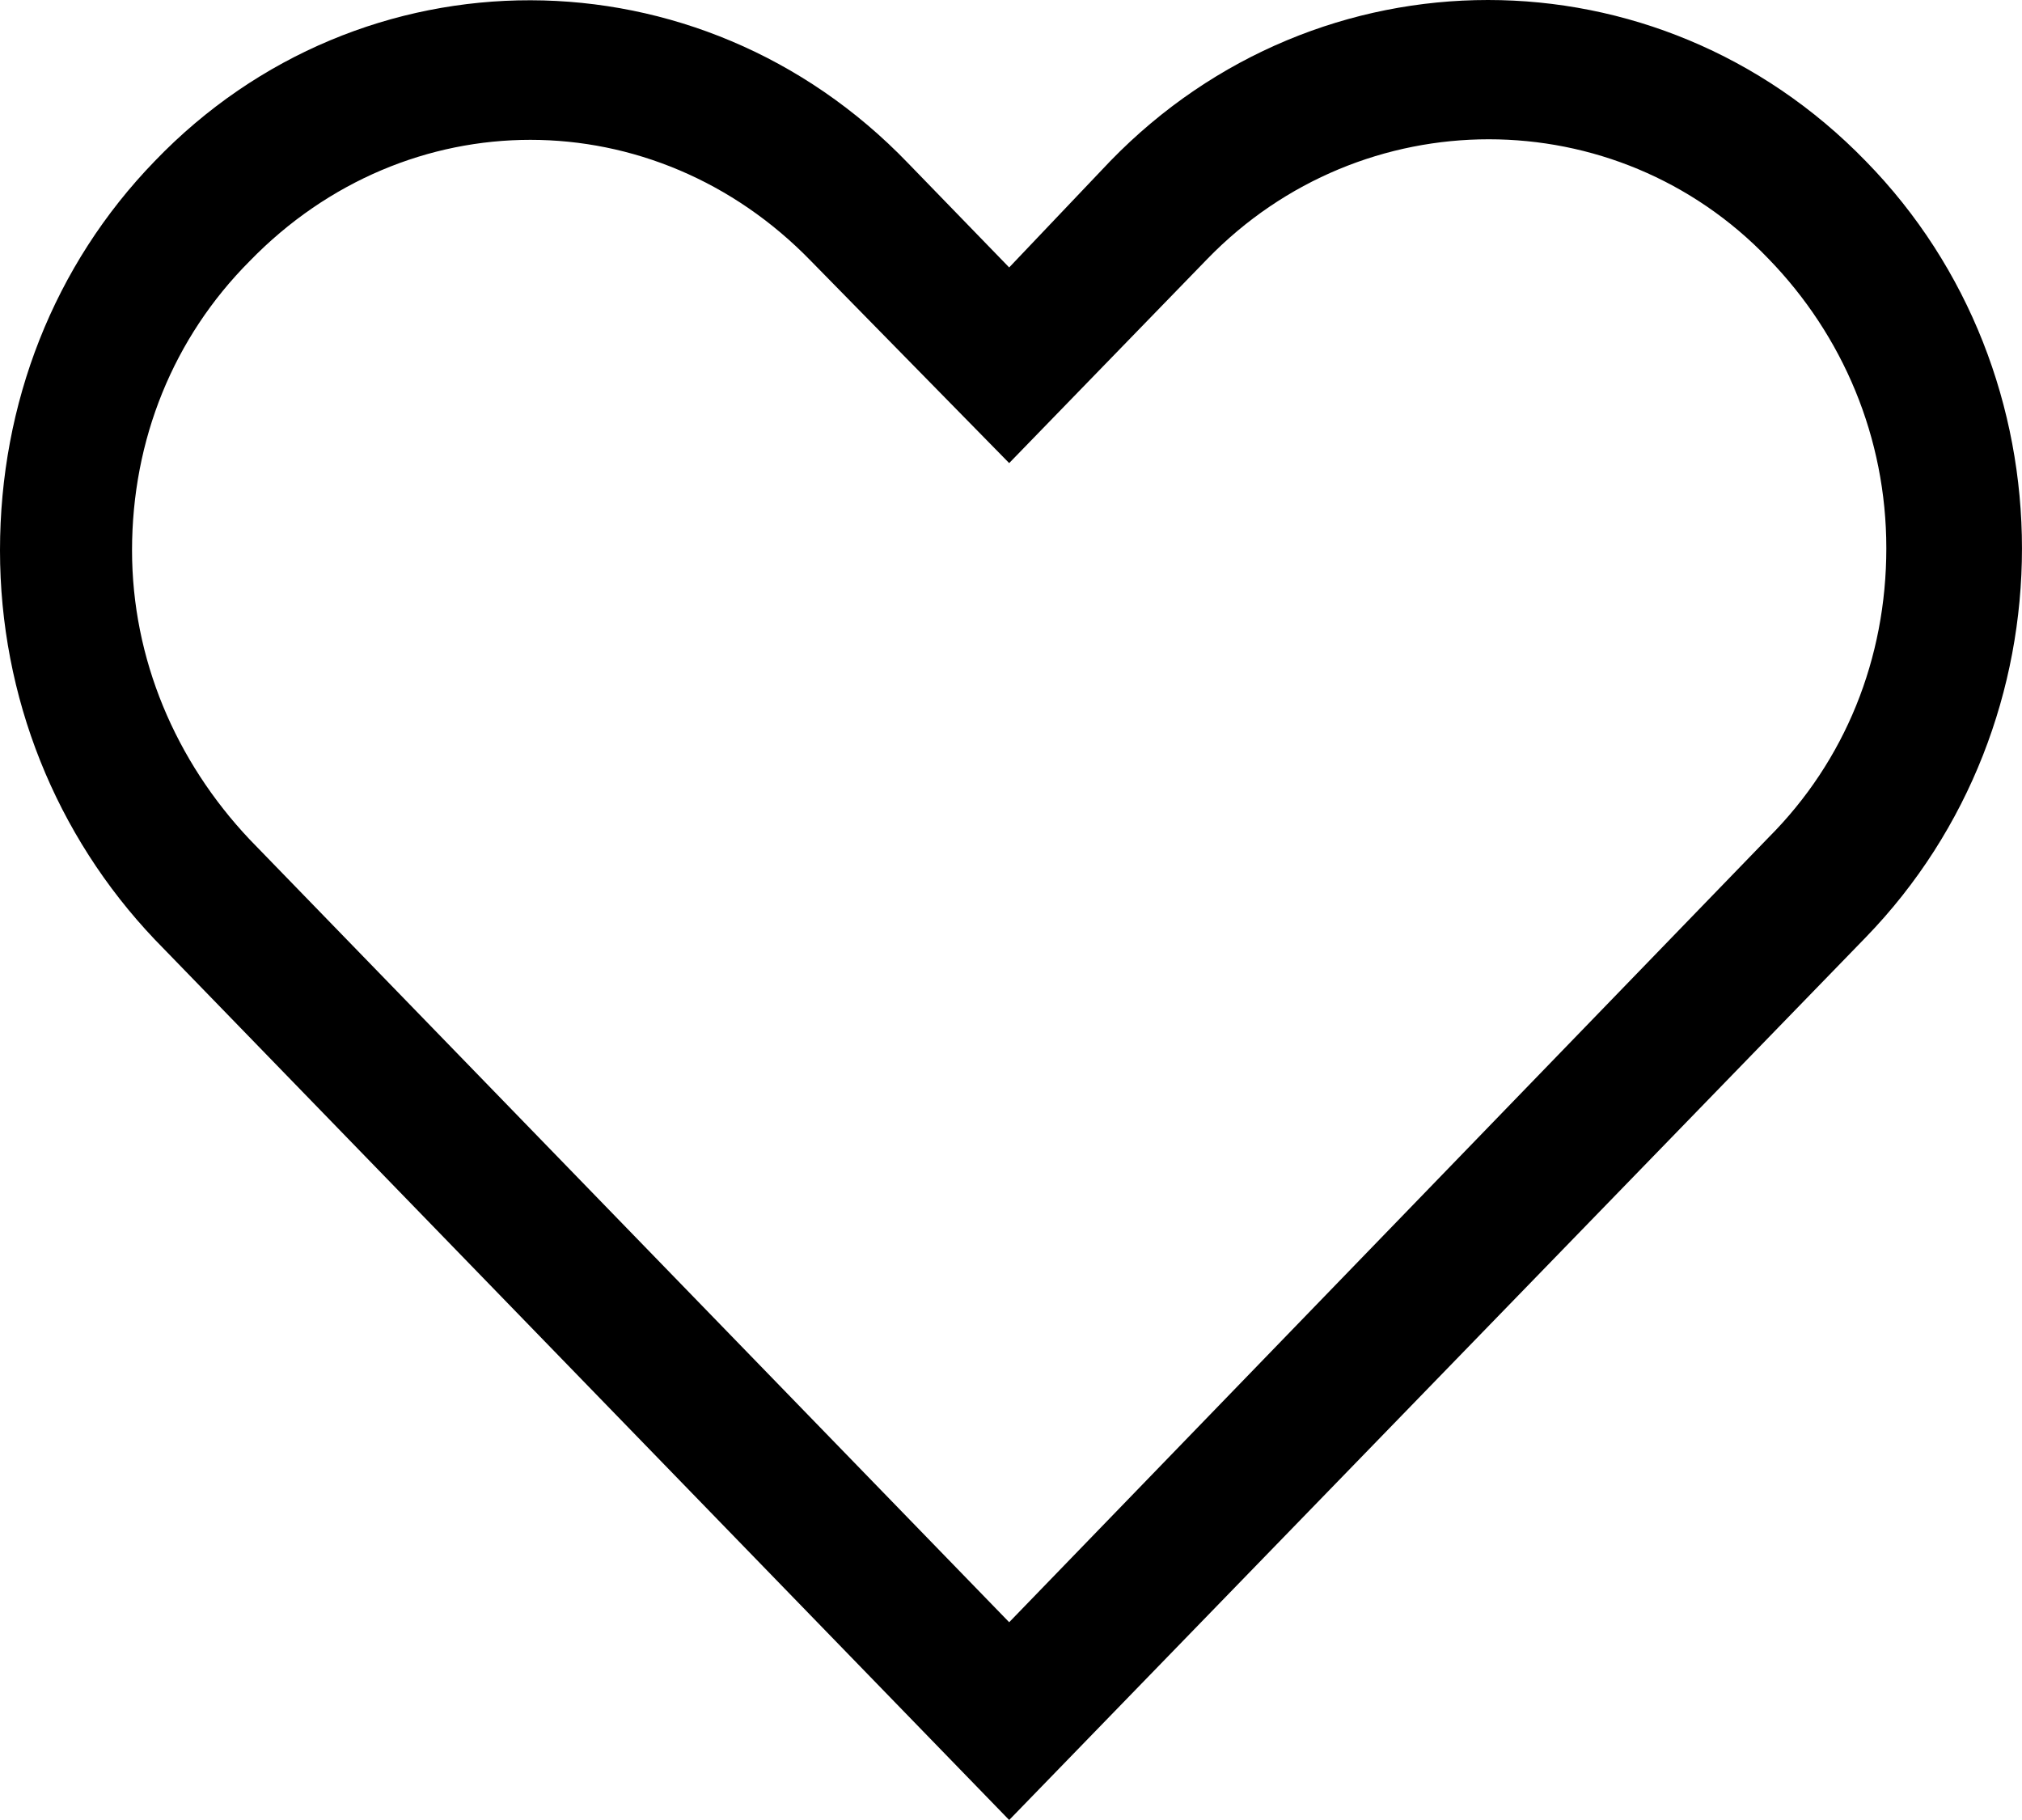
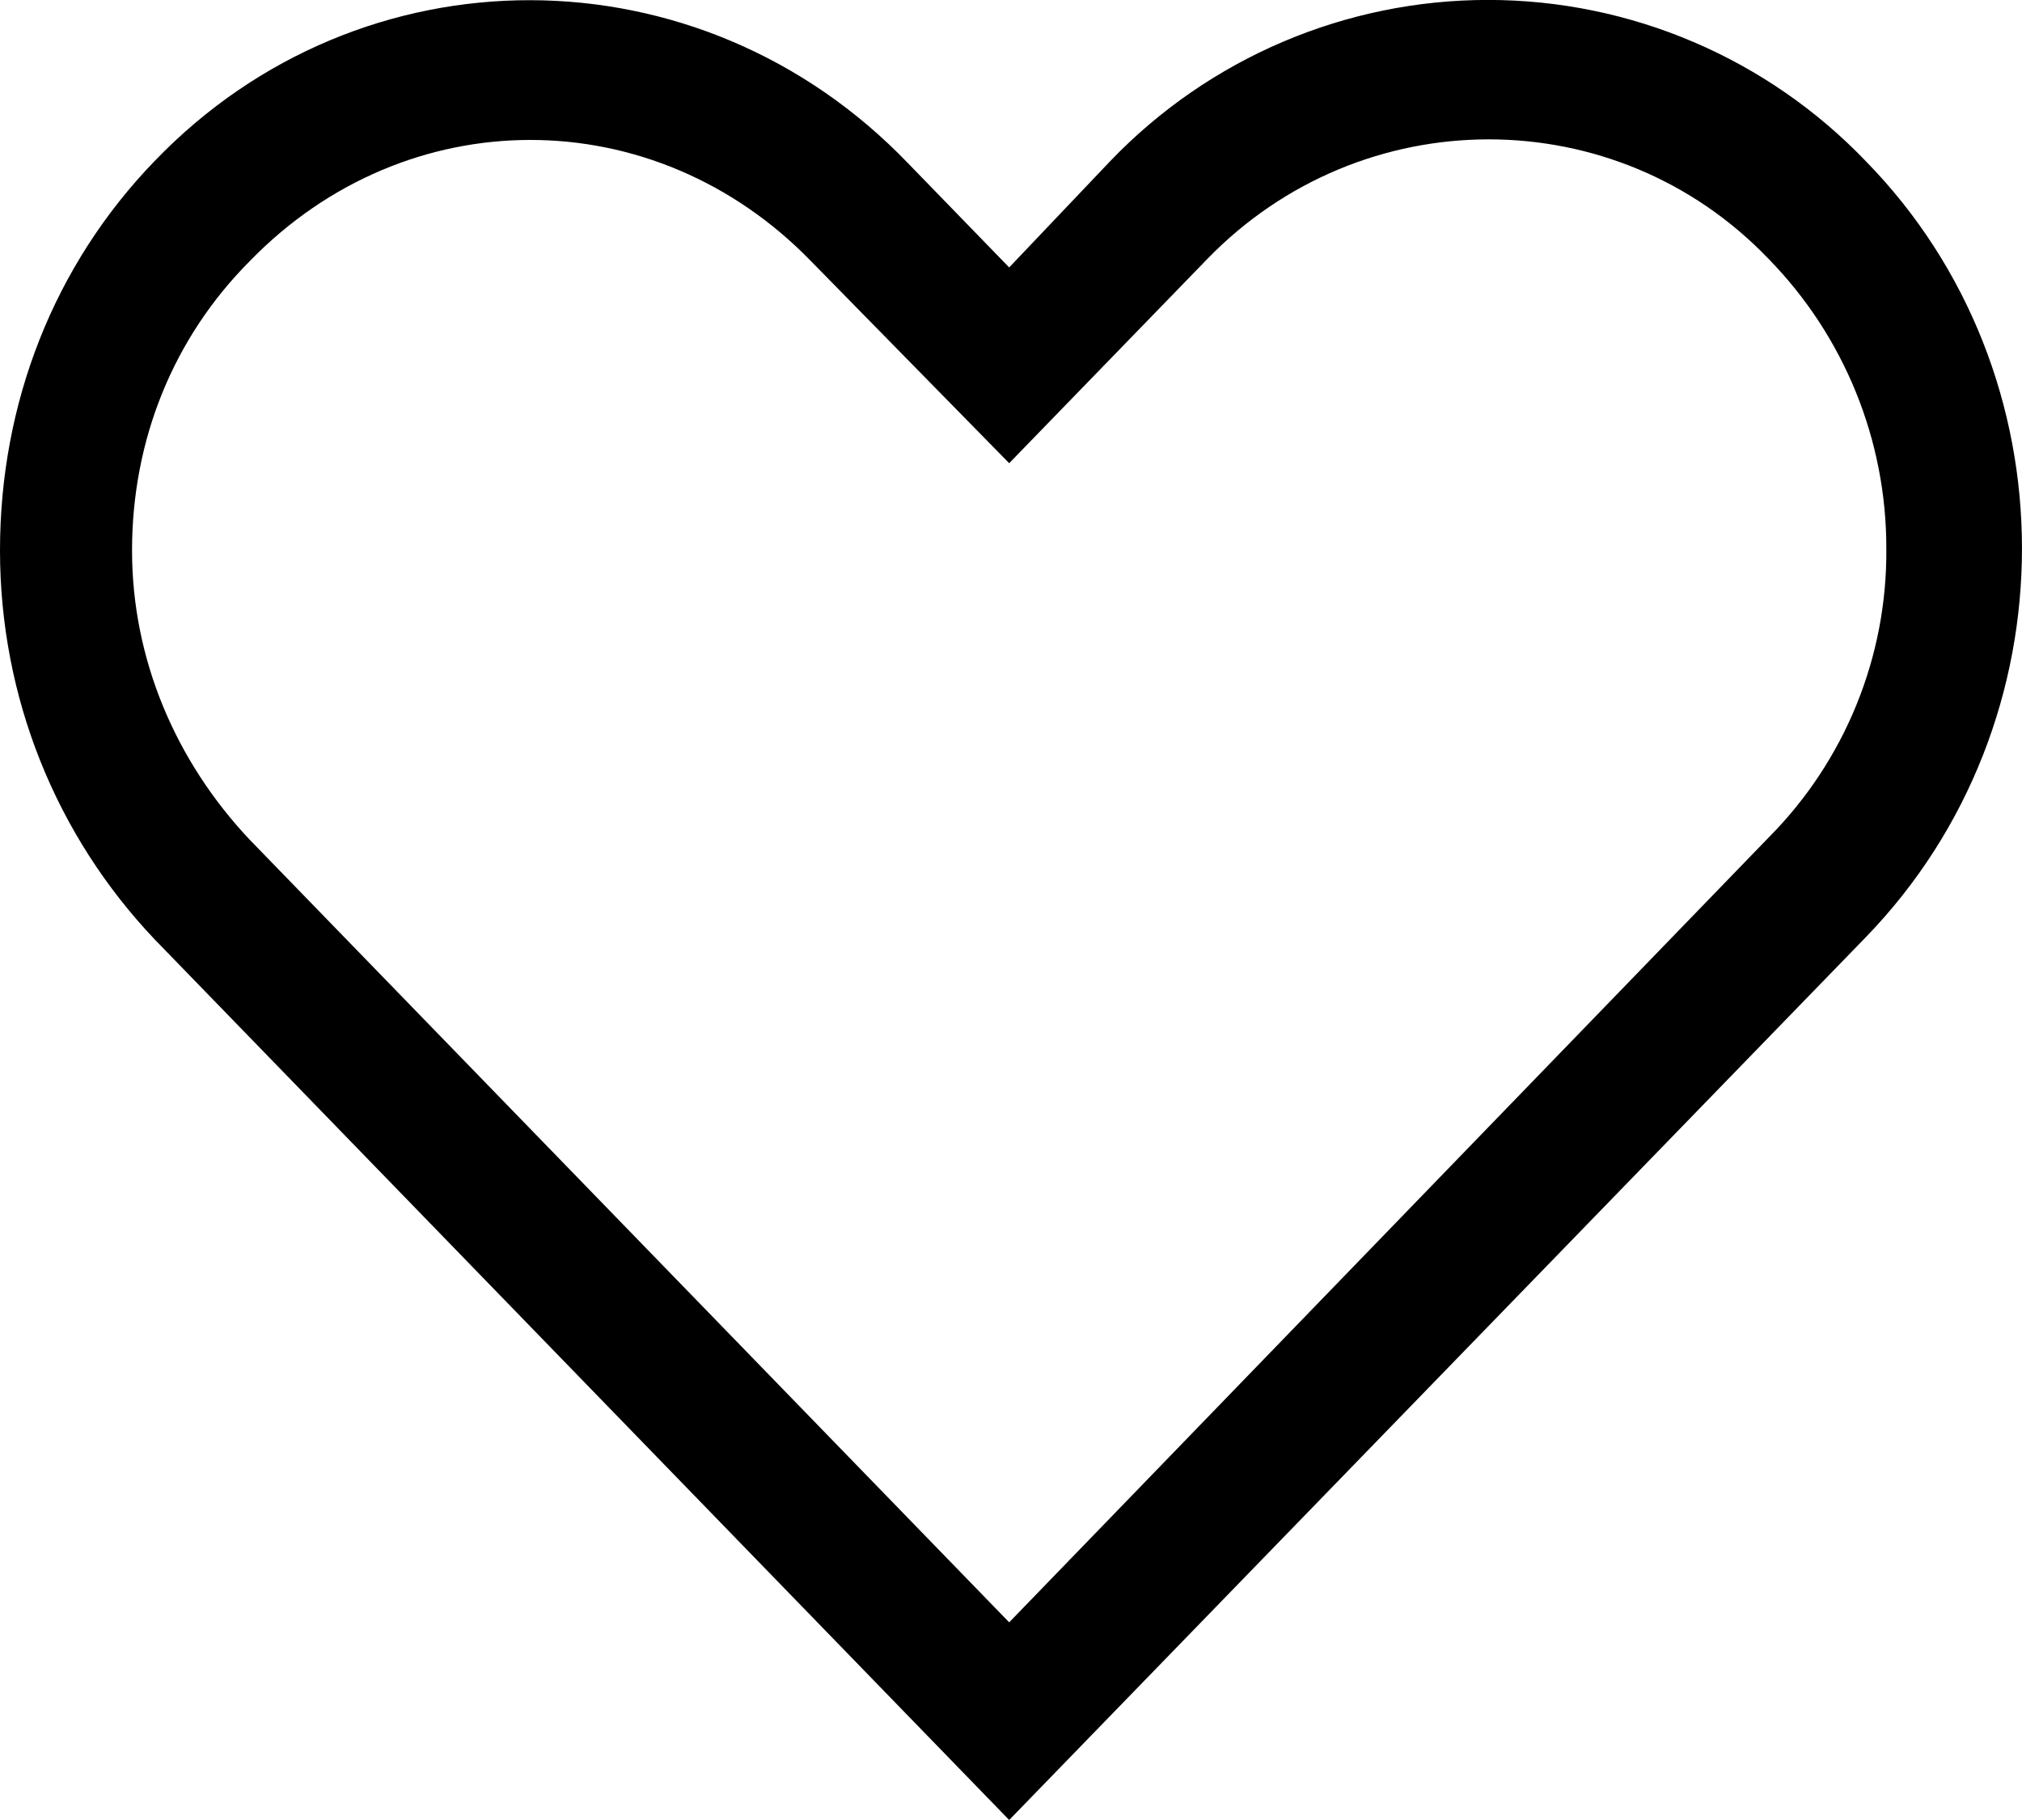
- <svg xmlns="http://www.w3.org/2000/svg" width="20" height="18" viewBox="0 0 20 18" fill="none">
-   <path d="M18.454 9.271C20.515 7.146 20.515 3.697 18.454 1.593C16.392 -0.531 13.044 -0.531 10.982 1.593L9.982 2.645L8.982 1.614C6.92 -0.531 3.572 -0.531 1.531 1.593C0.531 2.624 0 3.991 0 5.443C0 6.894 0.551 8.261 1.531 9.292L9.982 18L18.454 9.271ZM1.306 5.443C1.306 4.349 1.715 3.339 2.47 2.582C3.246 1.783 4.246 1.383 5.246 1.383C6.246 1.383 7.247 1.783 8.022 2.582L9.982 4.58L11.942 2.561C13.473 0.983 15.984 0.983 17.494 2.561C18.229 3.318 18.658 4.328 18.658 5.422C18.658 6.515 18.25 7.525 17.494 8.282L9.982 16.044L2.47 8.303C1.735 7.525 1.306 6.515 1.306 5.443Z" fill="black" />
+ <svg xmlns="http://www.w3.org/2000/svg" width="20" height="18" fill="none">
+   <path d="M18.454 9.27c2.061-2.124 2.061-5.573 0-7.677a5.176 5.176 0 00-7.472 0l-1 1.052-1-1.03C6.92-.532 3.572-.532 1.53 1.592.531 2.624 0 3.991 0 5.443 0 6.894.551 8.26 1.531 9.292L9.982 18l8.472-8.73zM1.306 5.444c0-1.094.409-2.104 1.164-2.861.776-.8 1.776-1.199 2.776-1.199 1 0 2 .4 2.776 1.199l1.96 1.998 1.96-2.02c1.53-1.577 4.042-1.577 5.552 0a4.088 4.088 0 011.164 2.862 4.001 4.001 0 01-1.164 2.86l-7.512 7.762-7.512-7.74c-.735-.779-1.164-1.789-1.164-2.861z" fill="#000" />
</svg>
